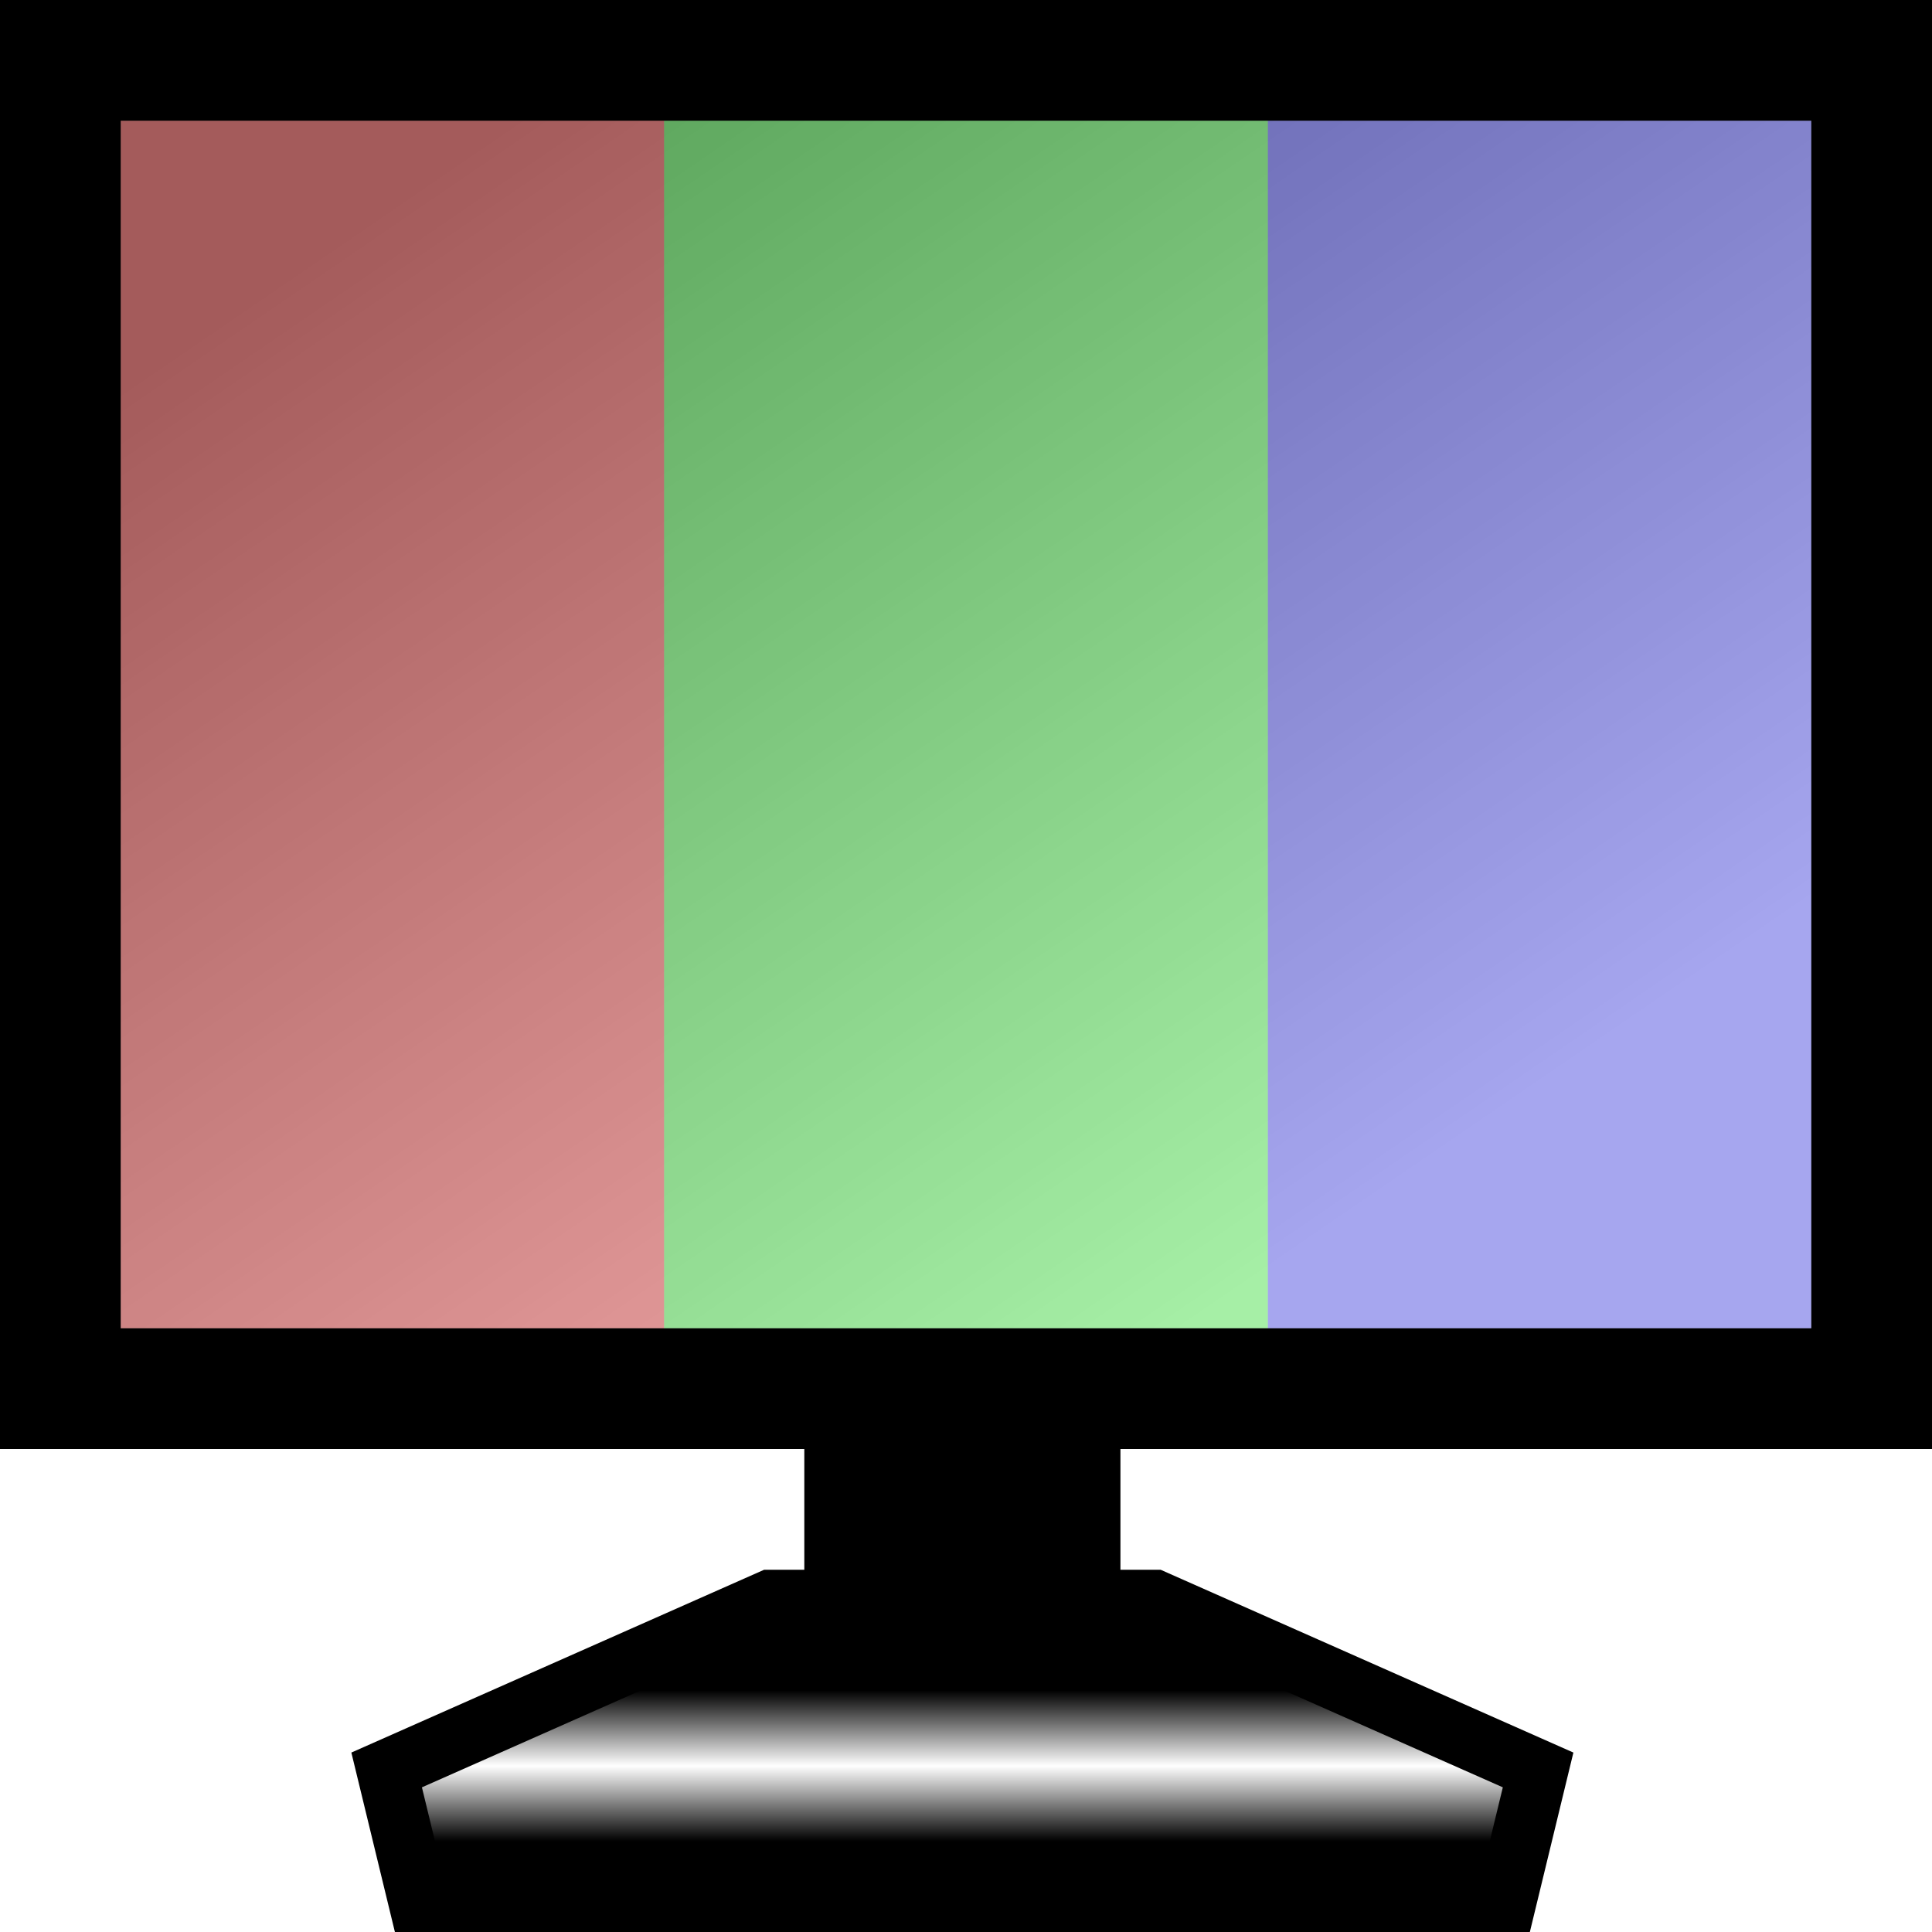
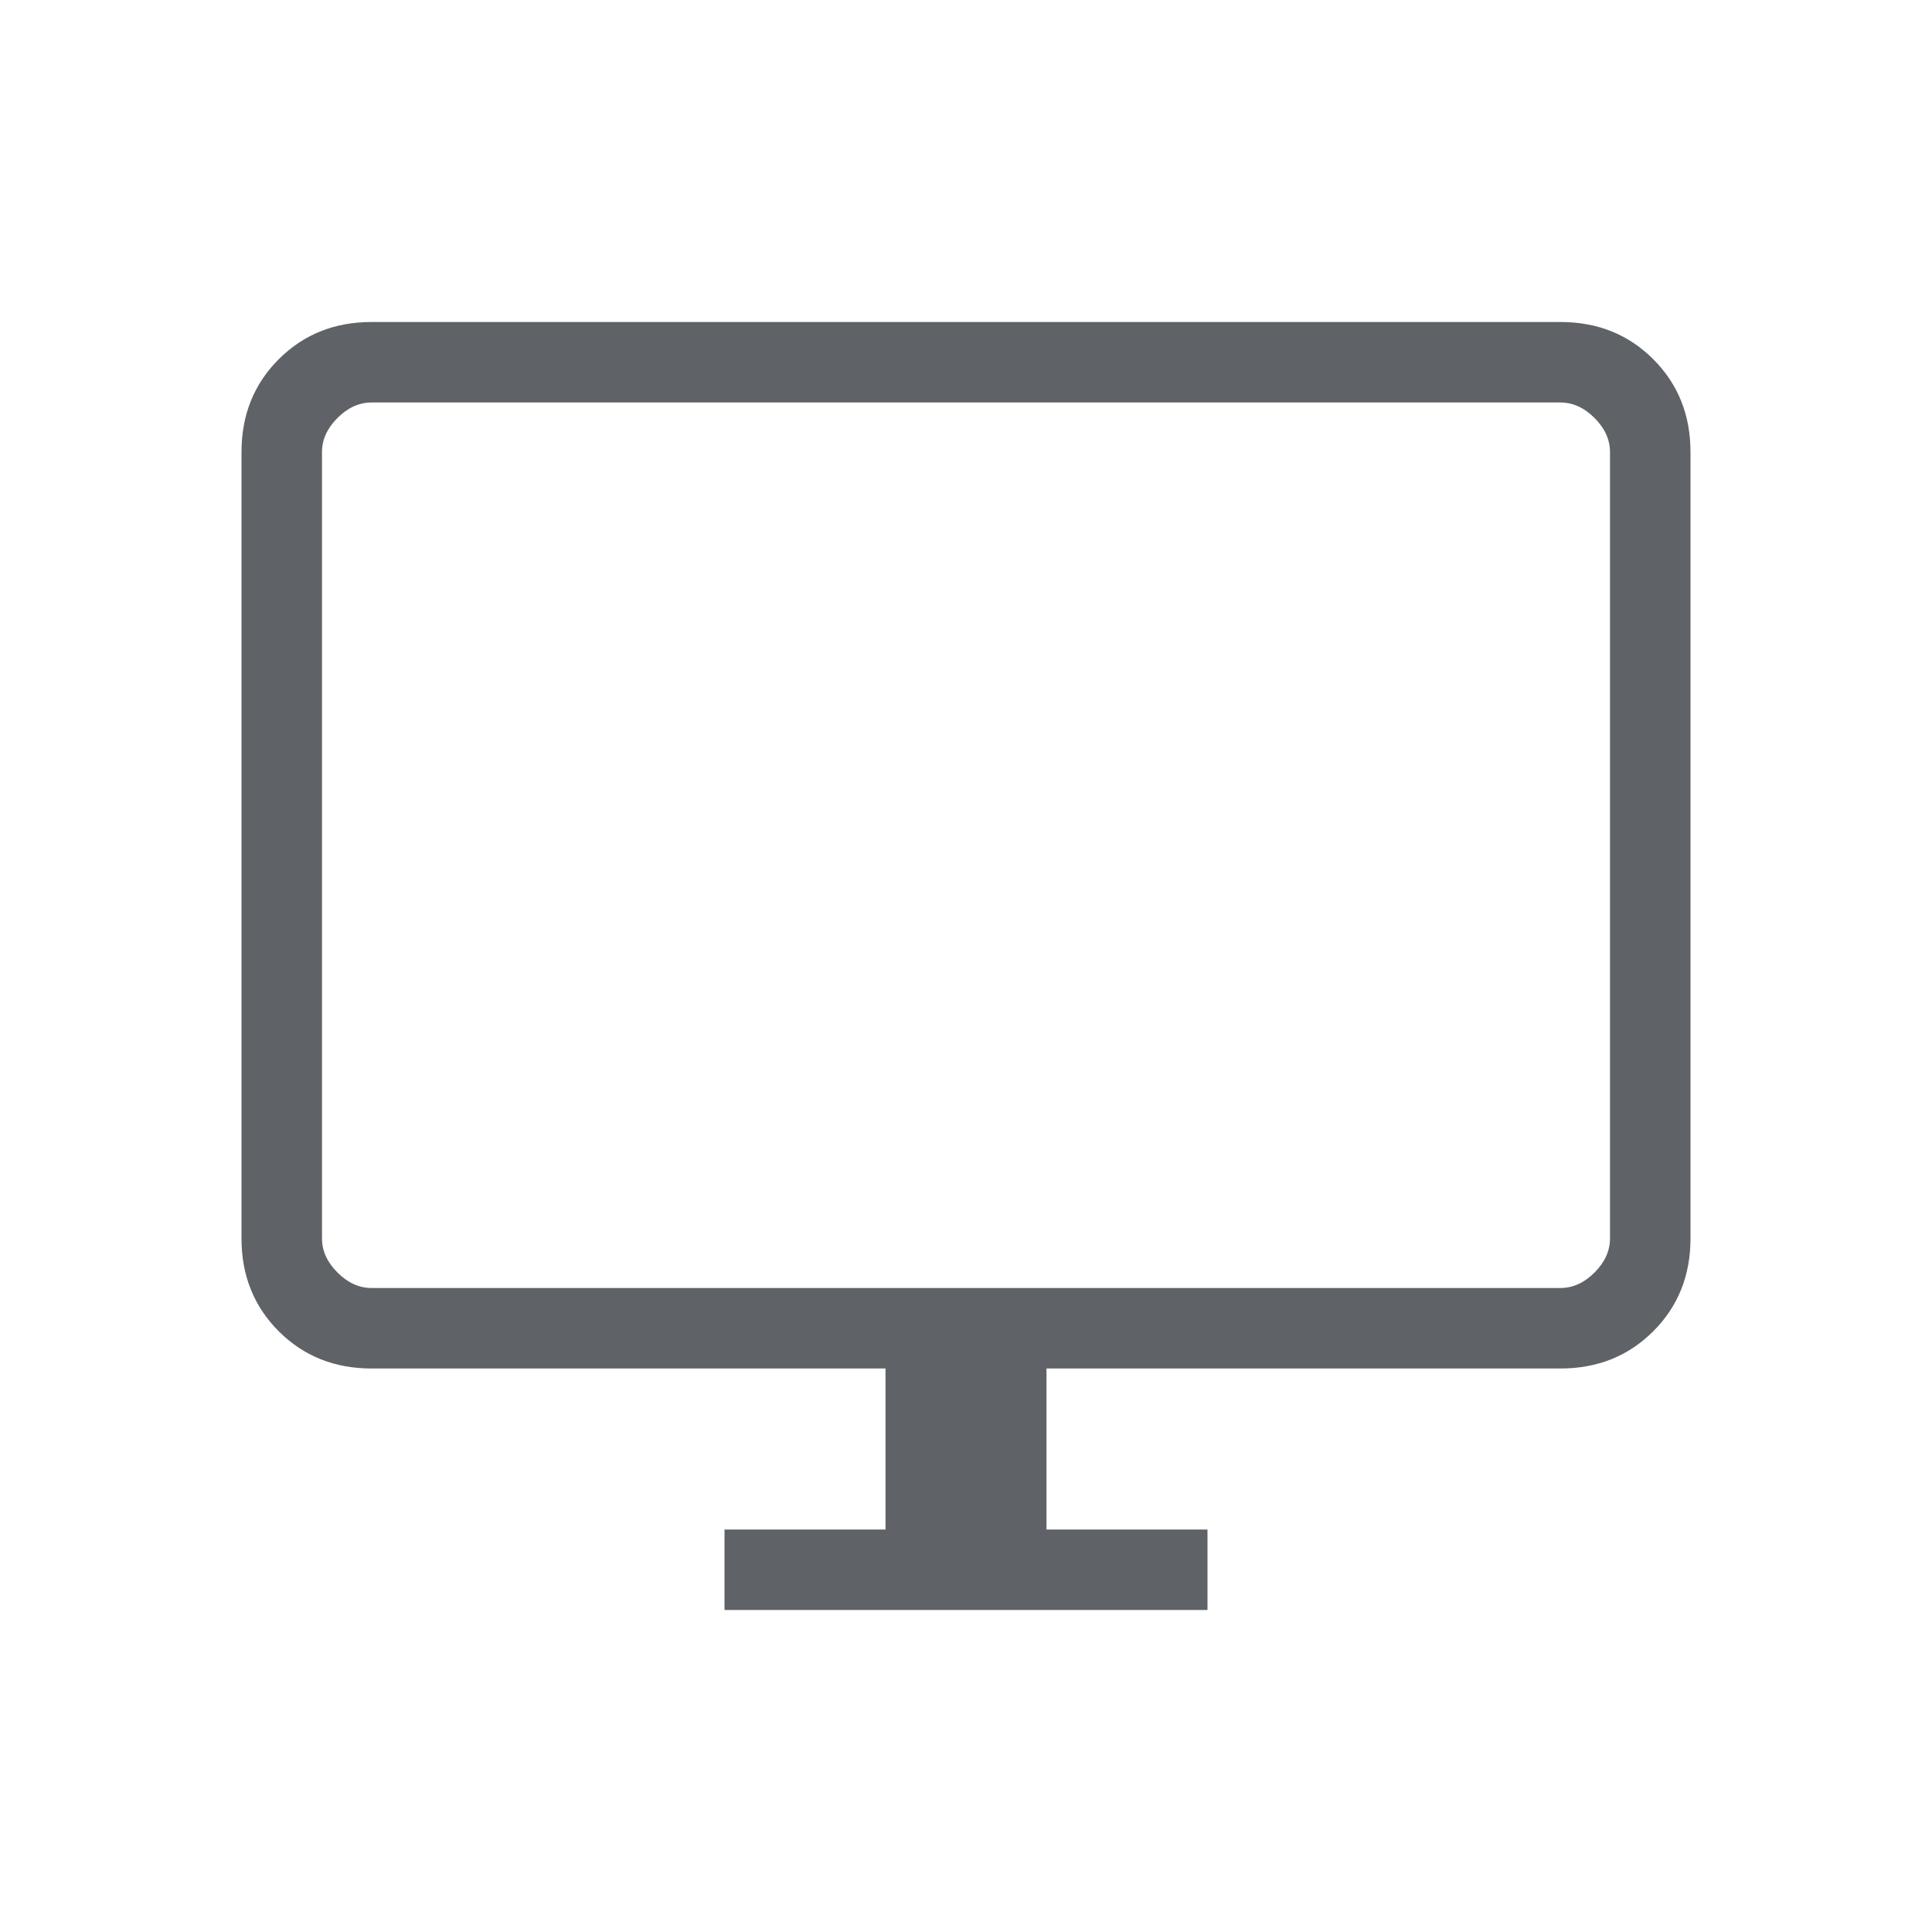
- <svg xmlns="http://www.w3.org/2000/svg" xmlns:xlink="http://www.w3.org/1999/xlink" width="16px" height="16px" id="svg3851" version="1.1">
-   <defs id="defs3853">
-     <linearGradient id="linearGradient3837">
-       <stop style="stop-color:#808080;stop-opacity:1;" offset="0" id="stop3839" />
-       <stop style="stop-color:#e9e9e9;stop-opacity:1;" offset="1" id="stop3841" />
-     </linearGradient>
-     <linearGradient id="linearGradient3841">
-       <stop id="stop3843" offset="0" style="stop-color:#ffffff;stop-opacity:1;" />
-       <stop style="stop-color:#ffffff;stop-opacity:1;" offset="0.35" id="stop3845" />
-       <stop id="stop3849" offset="0.545" style="stop-color:#e8e8e8;stop-opacity:1;" />
-       <stop id="stop3847" offset="1" style="stop-color:#252525;stop-opacity:1;" />
-     </linearGradient>
-     <linearGradient id="linearGradient3824">
-       <stop style="stop-color:#ffffff;stop-opacity:1;" offset="0" id="stop3826" />
-       <stop id="stop3832" offset="0.5" style="stop-color:#ffffff;stop-opacity:1;" />
-       <stop style="stop-color:#d2d2d2;stop-opacity:1;" offset="1" id="stop3828" />
-     </linearGradient>
-     <linearGradient id="linearGradient3827">
-       <stop style="stop-color:#8ca6f1;stop-opacity:1;" offset="0" id="stop3829" />
-       <stop id="stop3836" offset="0.74" style="stop-color:#5a72b4;stop-opacity:1;" />
-       <stop style="stop-color:#293e78;stop-opacity:1;" offset="1" id="stop3831" />
-     </linearGradient>
-     <linearGradient id="linearGradient5756">
-       <stop style="stop-color:#c8c8c8;stop-opacity:1;" offset="0" id="stop5758" />
-       <stop style="stop-color:#ffffff;stop-opacity:1;" offset="1" id="stop5760" />
-     </linearGradient>
-     <marker orient="auto" refY="0.0" refX="0.0" id="Arrow2Lend" style="overflow:visible;">
-       <path id="path4397" style="font-size:12.0;fill-rule:evenodd;stroke-width:0.625;stroke-linejoin:round;" d="M 8.719,4.034 L -2.207,0.016 L 8.719,-4.002 C 6.973,-1.63 6.983,1.616 8.719,4.034 z " transform="scale(1.1) rotate(180) translate(1,0)" />
-     </marker>
-     <marker orient="auto" refY="0.0" refX="0.0" id="Arrow2Lstart" style="overflow:visible">
-       <path id="path4394" style="font-size:12.0;fill-rule:evenodd;stroke-width:0.625;stroke-linejoin:round" d="M 8.719,4.034 L -2.207,0.016 L 8.719,-4.002 C 6.973,-1.63 6.983,1.616 8.719,4.034 z " transform="scale(1.1) translate(1,0)" />
-     </marker>
-     <marker orient="auto" refY="0.0" refX="0.0" id="Arrow1Lstart" style="overflow:visible">
-       <path id="path4376" d="M 0.0,0.0 L 5.0,-5.0 L -12.5,0.0 L 5.0,5.0 L 0.0,0.0 z " style="fill-rule:evenodd;stroke:#000000;stroke-width:1.0pt;marker-start:none" transform="scale(0.8) translate(12.5,0)" />
-     </marker>
-     <linearGradient xlink:href="#linearGradient5756" id="linearGradient5762" x1="12" y1="11.5" x2="7.5" y2="6" gradientUnits="userSpaceOnUse" gradientTransform="matrix(-1.030301,0,0,1.030301,16.24241,-0.242408)" />
-     <linearGradient xlink:href="#linearGradient5756" id="linearGradient3798" x1="4" y1="14" x2="9" y2="8.5" gradientUnits="userSpaceOnUse" />
-     <linearGradient xlink:href="#linearGradient3837" id="linearGradient3843" x1="4.25" y1="3" x2="10.75" y2="12.5" gradientUnits="userSpaceOnUse" gradientTransform="translate(0,-2)" />
-     <linearGradient xlink:href="#linearGradient4548" id="linearGradient4546" x1="17" y1="1043.472" x2="17" y2="1040.536" gradientUnits="userSpaceOnUse" gradientTransform="matrix(0.5297937,0,0,0.4258333,-0.448921,605.2672)" />
-     <linearGradient id="linearGradient4548">
-       <stop style="stop-color:#000000;stop-opacity:1;" offset="0" id="stop4550" />
-       <stop id="stop4552" offset="0.5" style="stop-color:#ffffff;stop-opacity:1;" />
-       <stop style="stop-color:#000000;stop-opacity:1;" offset="1" id="stop4554" />
-     </linearGradient>
-     <linearGradient y2="1040.536" x2="17" y1="1043.472" x1="17" gradientTransform="matrix(0.5297937,0,0,0.4258333,-0.948921,-429.095)" gradientUnits="userSpaceOnUse" id="linearGradient3021" xlink:href="#linearGradient4548" />
-   </defs>
-   <g id="layer1">
-     <path style="fill:url(#linearGradient3021);fill-opacity:1;stroke:#000000;stroke-width:0.5;stroke-linecap:butt;stroke-linejoin:miter;stroke-miterlimit:4;stroke-opacity:1;stroke-dasharray:none" d="m 6.911,10.473 0,2.777 -0.53,0 -3.179,1.408 0.265,1.092 3.973,0 1.06,0 3.973,0 0.265,-1.092 -3.179,-1.408 -0.53,0 0,-2.777 -0.53,0 -1.06,0 z" id="path4517" />
-     <rect style="fill:url(#linearGradient3843);fill-opacity:1;fill-rule:evenodd;stroke:#000000;stroke-width:1px;stroke-linecap:butt;stroke-linejoin:miter;stroke-opacity:1" id="rect3049" width="15" height="11" x="0.5" y="0.5" />
-     <rect style="fill:#ff0000;fill-opacity:0.288;stroke:none" id="rect4040" width="4.5" height="10" x="1" y="1" />
-     <rect y="1" x="5.5" height="10" width="5" id="rect4042" style="fill:#00ff00;fill-opacity:0.288;stroke:none" />
-     <rect style="fill:#0000ff;fill-opacity:0.288;stroke:none" id="rect4044" width="4.5" height="10" x="10.5" y="1" />
-   </g>
-   <g id="layer2" />
+ <svg xmlns="http://www.w3.org/2000/svg" height="24px" viewBox="0 -960 960 960" width="24px" fill="#5f6368">
+   <path d="M360-160v-40h80v-80H184.62q-27.62 0-46.12-18.5Q120-317 120-344.62v-390.76q0-27.62 18.5-46.12Q157-800 184.62-800h590.76q27.62 0 46.12 18.5Q840-763 840-735.38v390.76q0 27.62-18.5 46.12Q803-280 775.38-280H520v80h80v40H360ZM184.62-320h590.76q9.24 0 16.93-7.69 7.69-7.69 7.69-16.93v-390.76q0-9.24-7.69-16.93-7.69-7.69-16.93-7.69H184.62q-9.24 0-16.93 7.69-7.69 7.69-7.69 16.93v390.76q0 9.24 7.69 16.93 7.69 7.69 16.93 7.69ZM160-320v-440 440Z" />
</svg>
